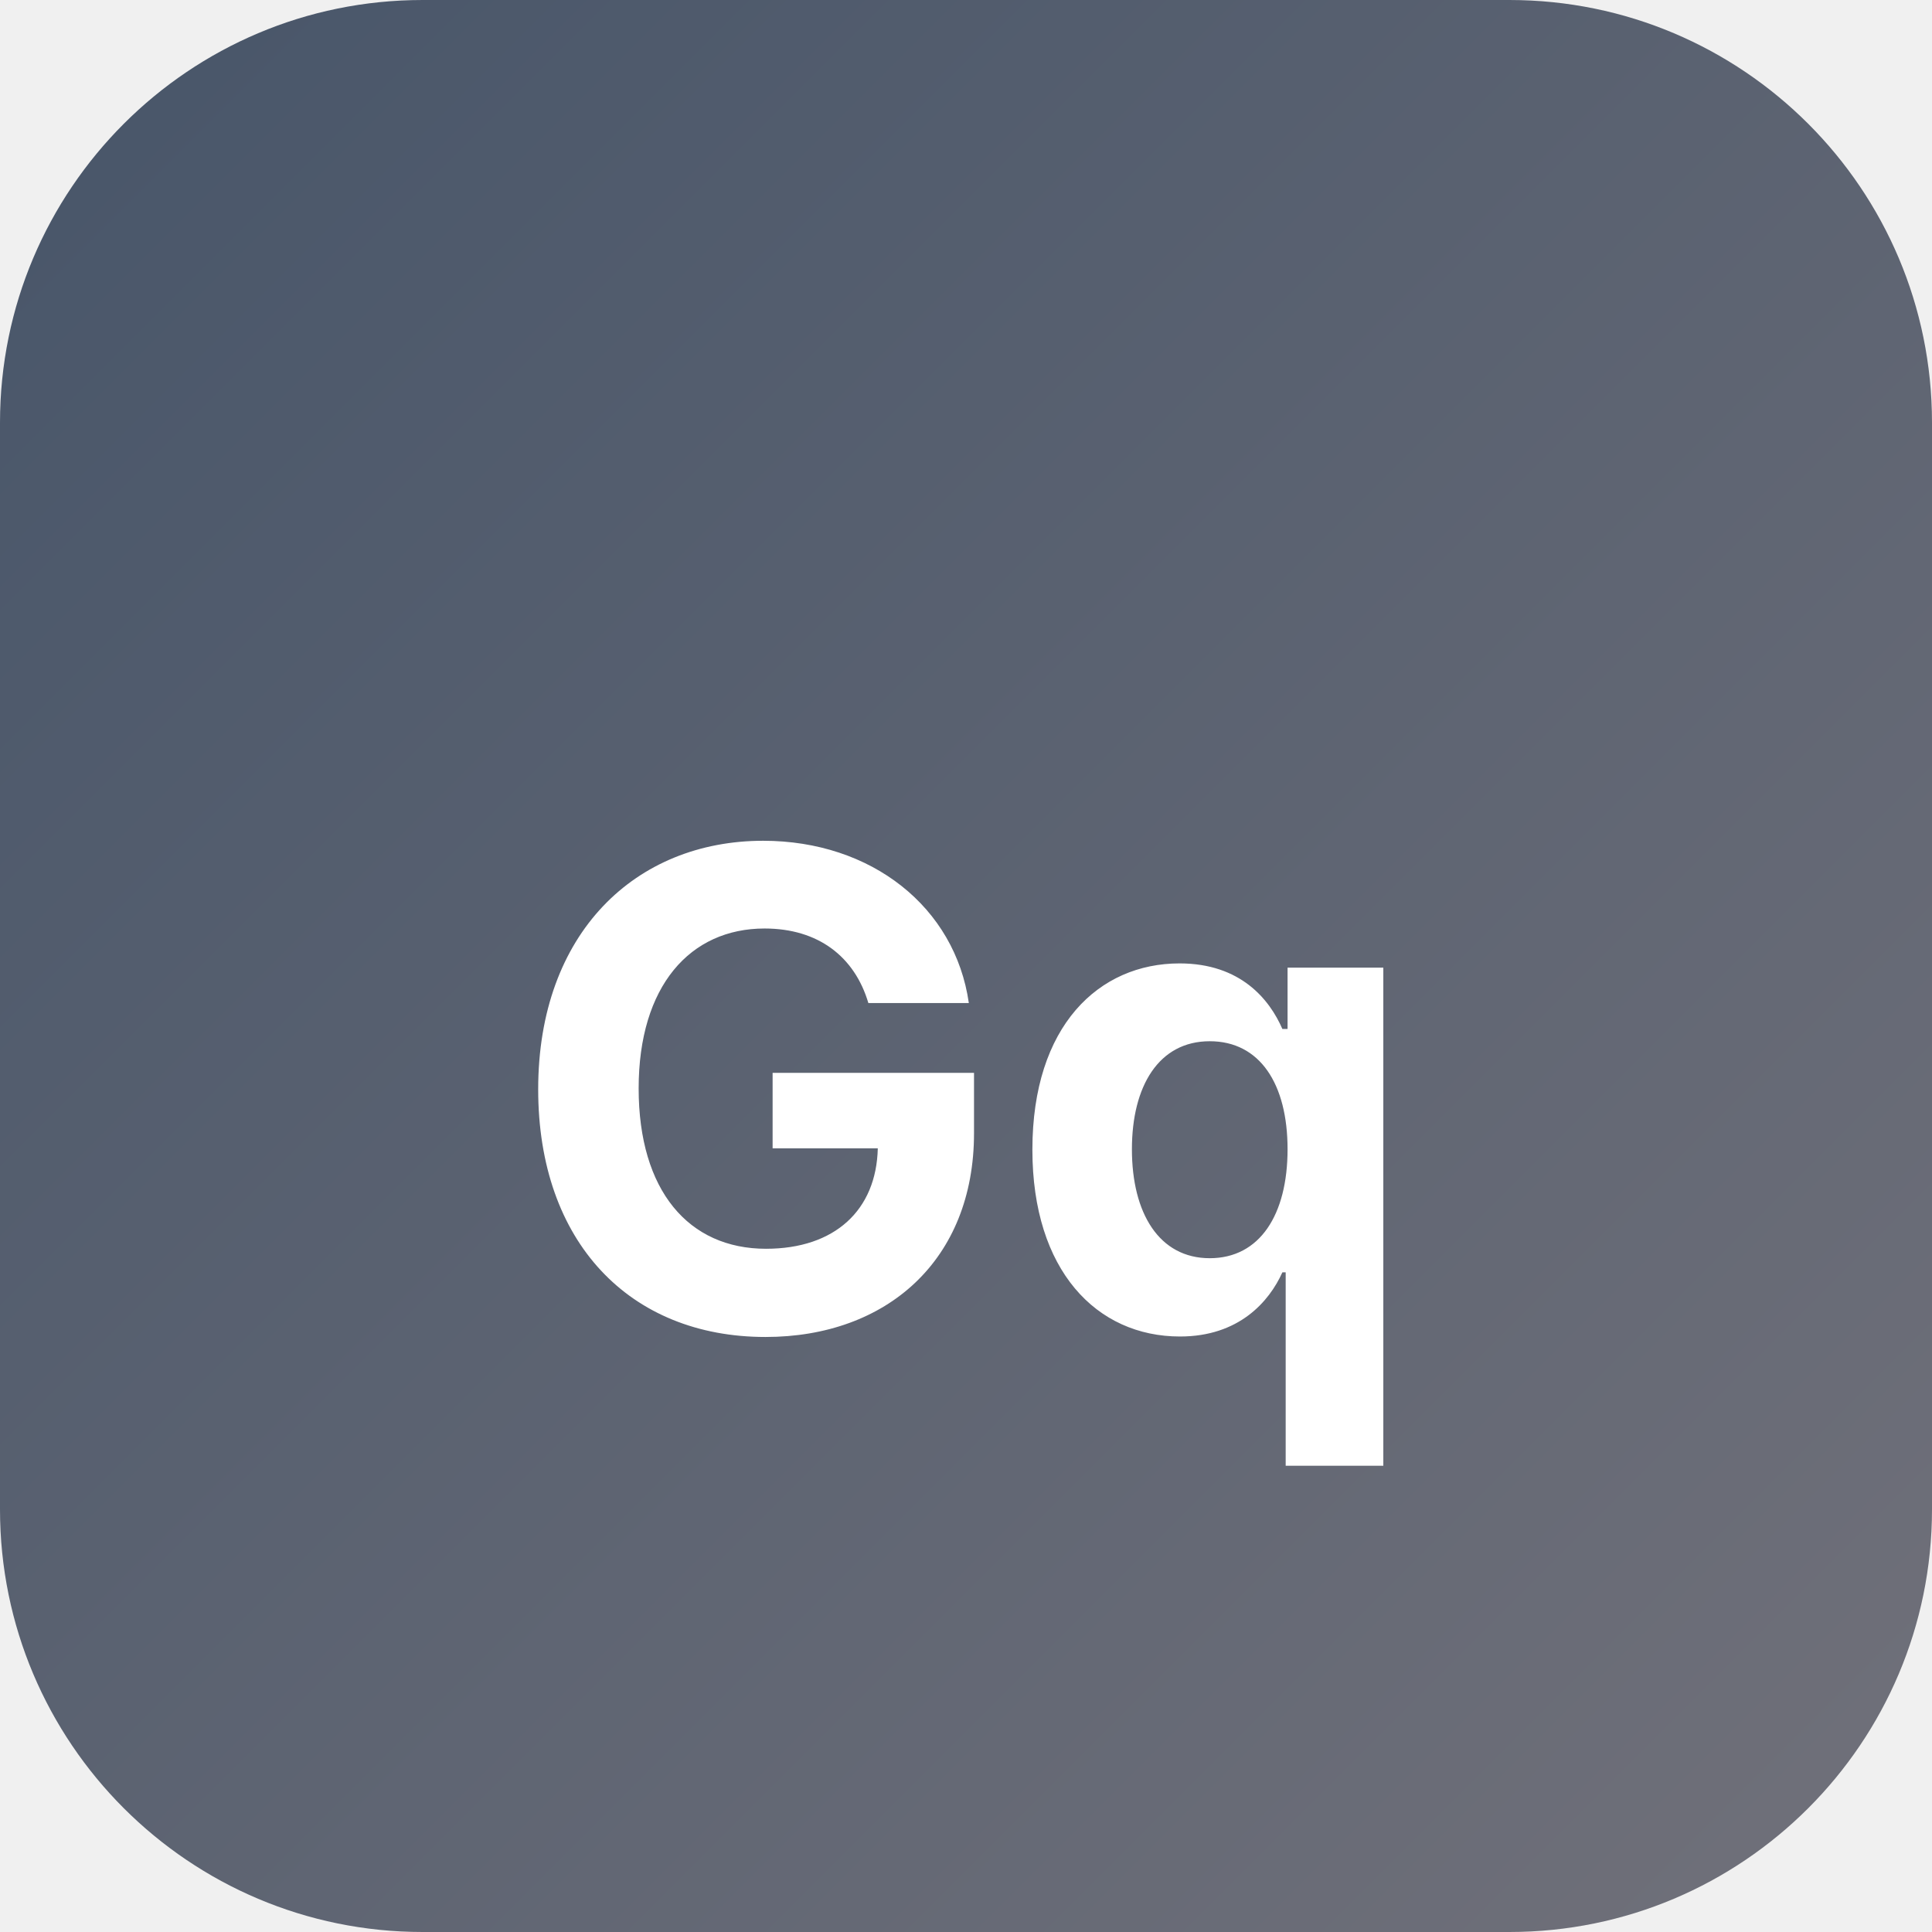
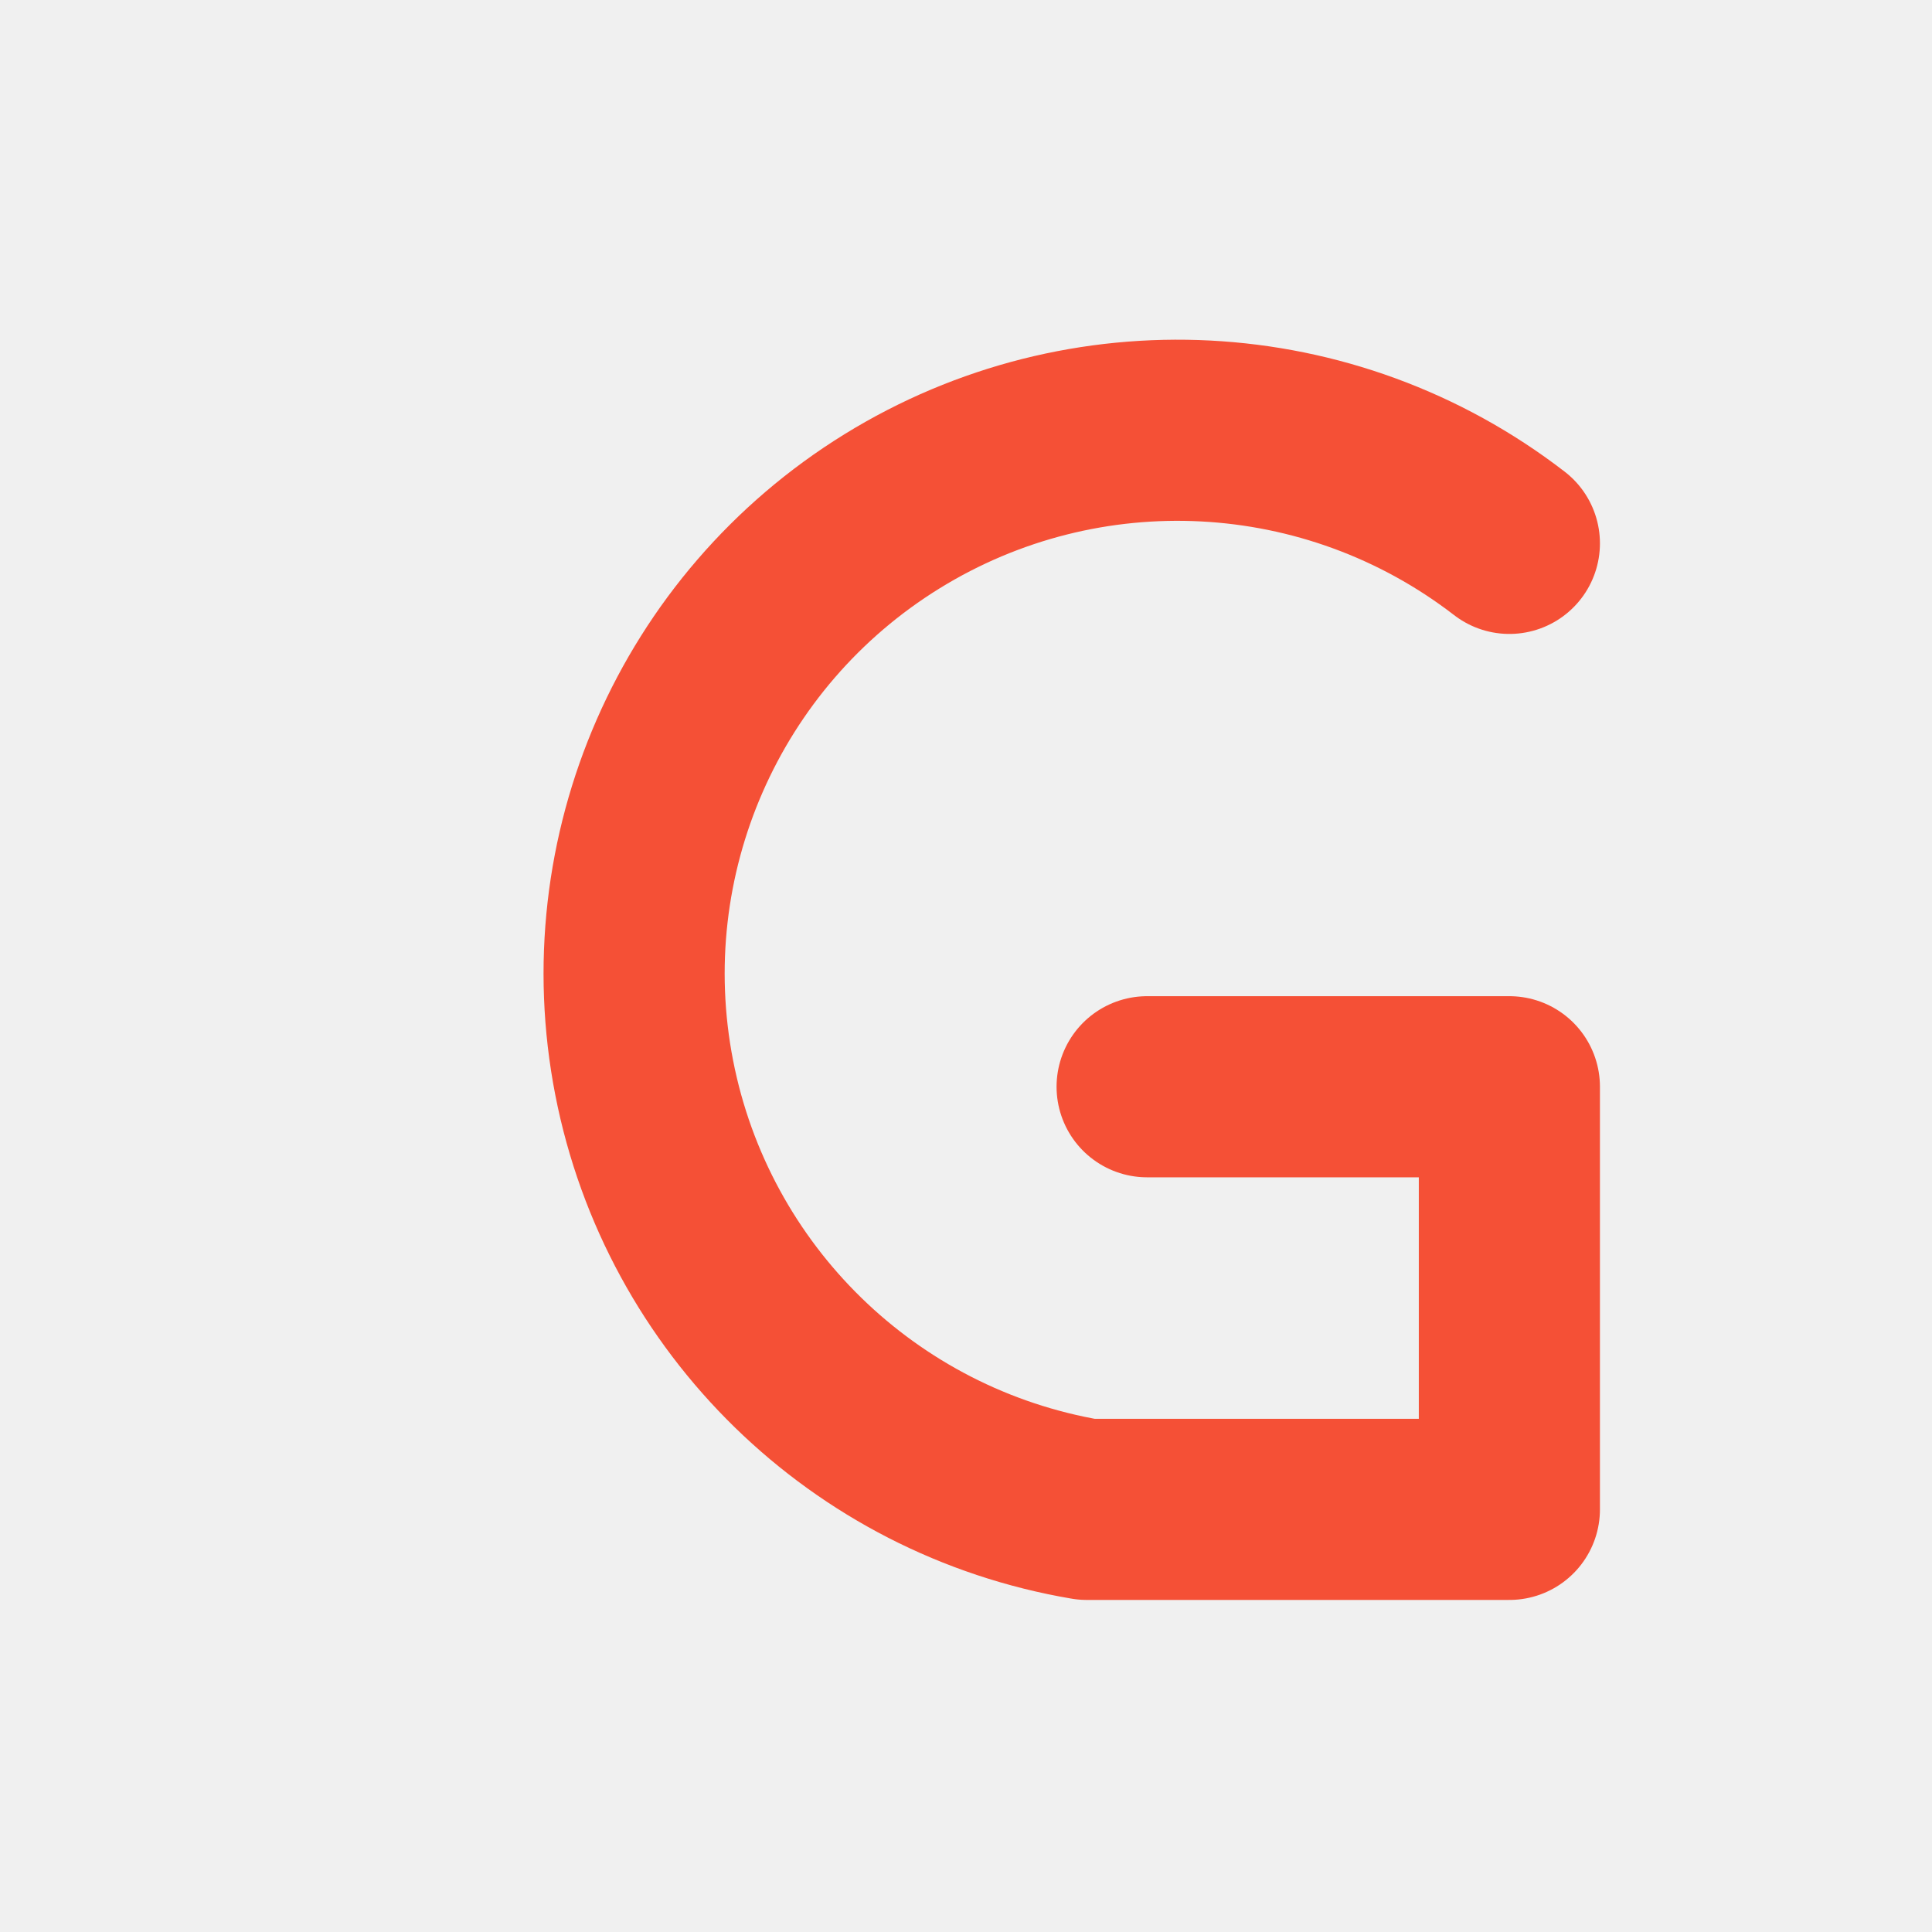
- <svg xmlns="http://www.w3.org/2000/svg" viewBox="0 0 64 64" role="img" aria-label="WebmasterID Models lettermark for Groq">
-   <defs>
-     <linearGradient id="g" x1="0" y1="0" x2="1" y2="1">
-       <stop offset="0" stop-color="#475569" />
-       <stop offset="1" stop-color="#71717a" />
-     </linearGradient>
-   </defs>
-   <rect width="64" height="64" rx="14" fill="url(#g)" />
-   <text x="50%" y="56%" text-anchor="middle" font-family="ui-sans-serif, system-ui, -apple-system, sans-serif" font-size="22" font-weight="700" fill="#ffffff" dominant-baseline="middle">Gq</text>
+ <svg xmlns="http://www.w3.org/2000/svg" viewBox="0 0 64 64" role="img" aria-label="Groq">
+   <g fill="none" stroke="#F55036" stroke-width="6" stroke-linecap="round" stroke-linejoin="round">
+     <path d="M 50 18 A 18 18 0 1 0 36 50 L 50 50 L 50 36 L 38 36" />
+   </g>
</svg>
